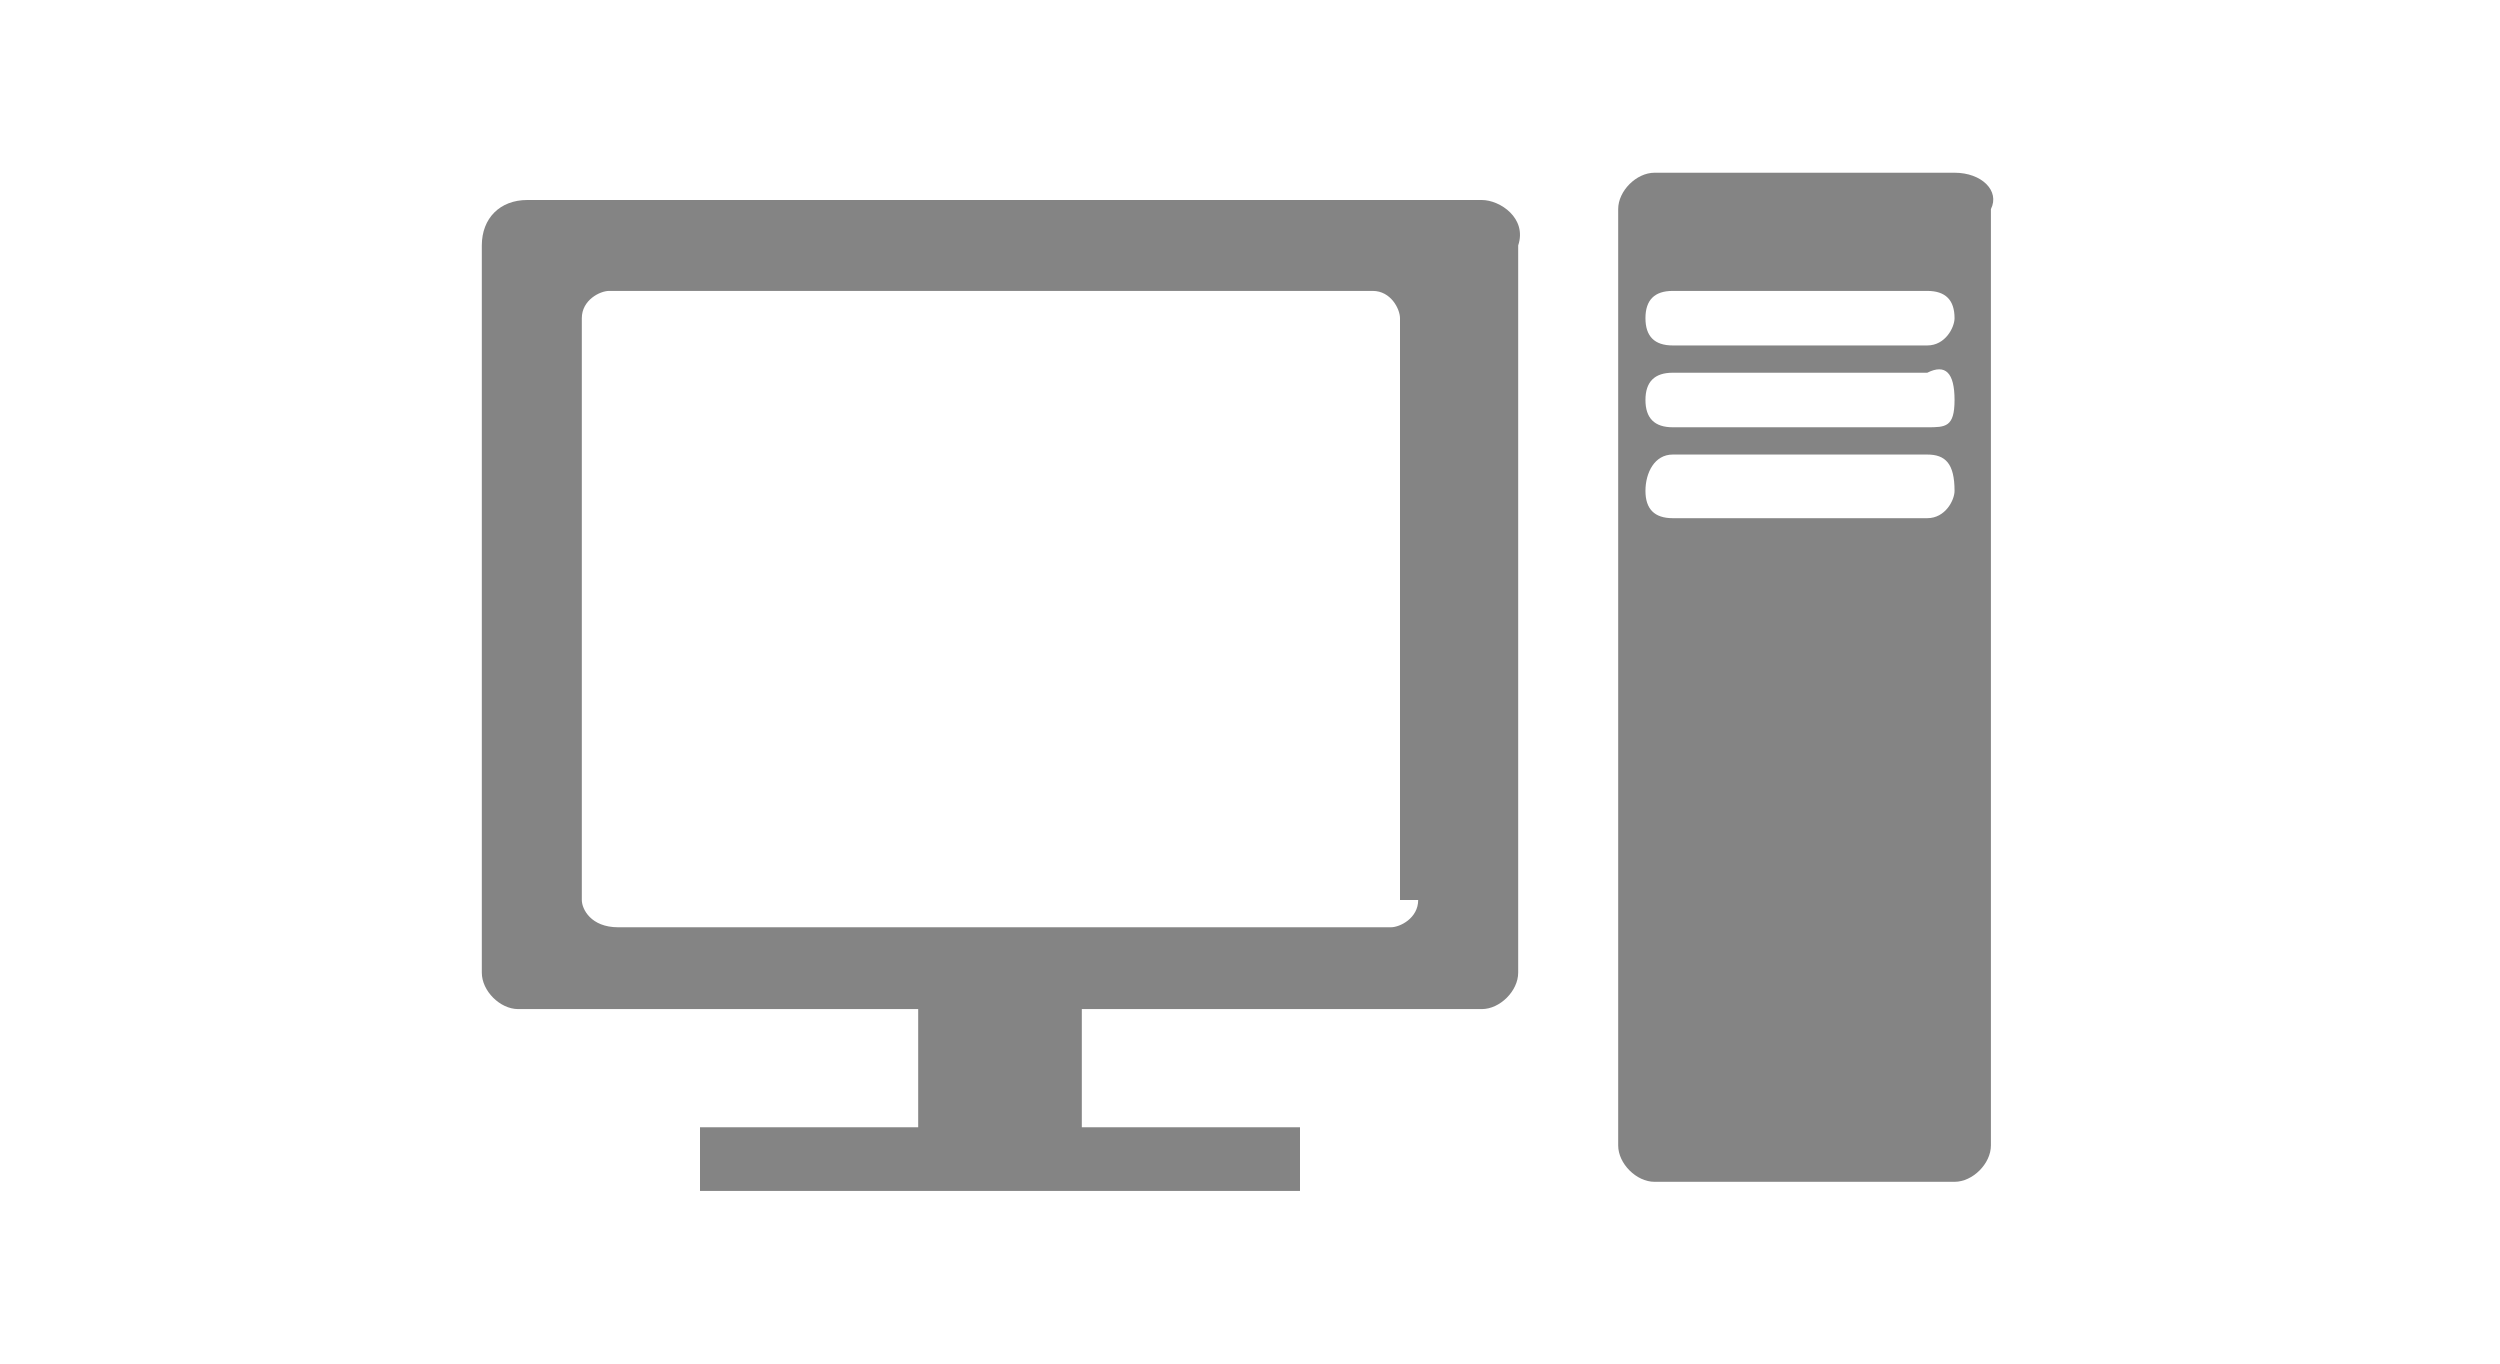
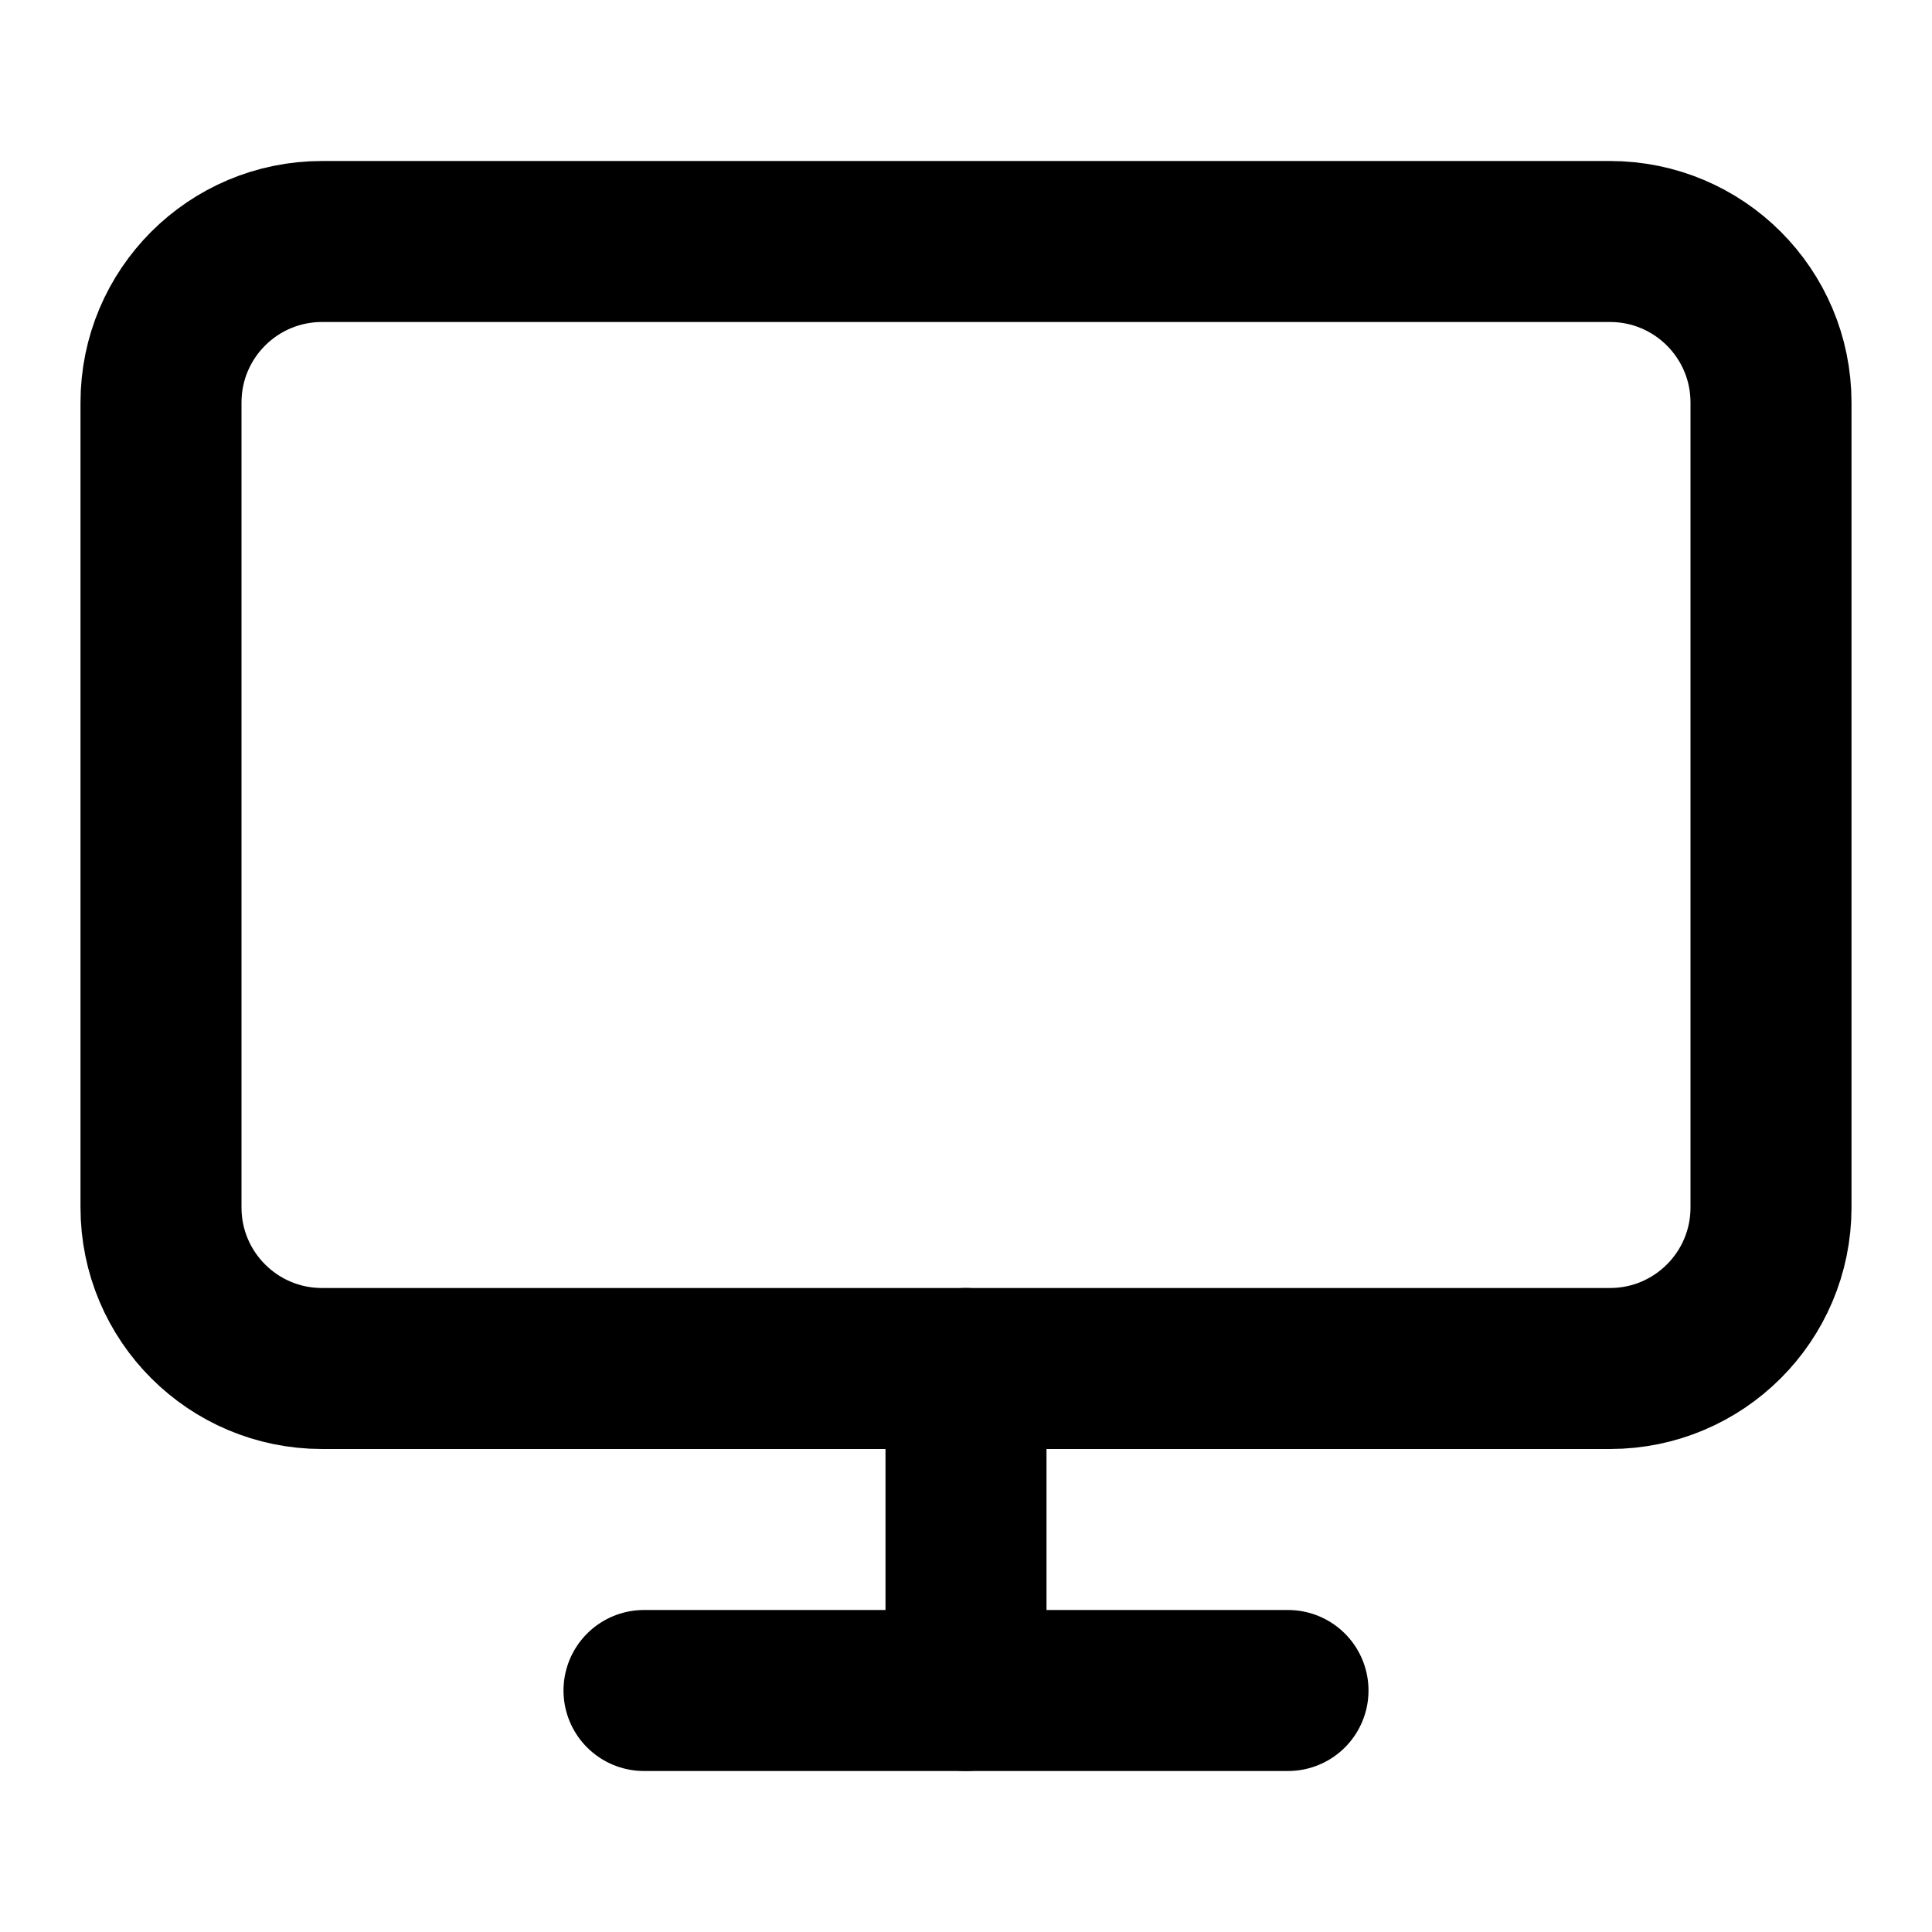
- <svg xmlns="http://www.w3.org/2000/svg" version="1.1" id="Ebene_1" x="0px" y="0px" viewBox="0 0 27.5 15" style="enable-background:new 0 0 27.5 15;" xml:space="preserve">
-   <g id="master-artboard">
-     <g>
-       <path fill="#848484" d="M16.3,2.2H5.8c-0.3,0-0.5,0.2-0.5,0.5v8c0,0.2,0.2,0.4,0.4,0.4h4.4v1.3H7.7v0.7h6.6v-0.7h-2.4v-1.3h4.4    c0.2,0,0.4-0.2,0.4-0.4v-8C16.8,2.4,16.5,2.2,16.3,2.2z M15.6,9.9c0,0.2-0.2,0.3-0.3,0.3H6.8c-0.3,0-0.4-0.2-0.4-0.3V3.5    c0-0.2,0.2-0.3,0.3-0.3h8.4c0.2,0,0.3,0.2,0.3,0.3v6.4H15.6z" />
-       <path fill="#848484" d="M21.5,1.9h-3.3c-0.2,0-0.4,0.2-0.4,0.4v10.3c0,0.2,0.2,0.4,0.4,0.4h3.3c0.2,0,0.4-0.2,0.4-0.4V2.3    C22,2.1,21.8,1.9,21.5,1.9z M21.2,5.7h-2.8c-0.2,0-0.3-0.1-0.3-0.3S18.2,5,18.4,5h2.8c0.2,0,0.3,0.1,0.3,0.4    C21.5,5.5,21.4,5.7,21.2,5.7z M21.2,4.7h-2.8c-0.2,0-0.3-0.1-0.3-0.3c0-0.2,0.1-0.3,0.3-0.3h2.8c0.2-0.1,0.3,0,0.3,0.3    S21.4,4.7,21.2,4.7z M21.2,3.8h-2.8c-0.2,0-0.3-0.1-0.3-0.3s0.1-0.3,0.3-0.3h2.8c0.2,0,0.3,0.1,0.3,0.3    C21.5,3.6,21.4,3.8,21.2,3.8z" />
-     </g>
-   </g>
+ <svg xmlns="http://www.w3.org/2000/svg" width="24" height="24" viewBox="0 0 24 24" fill="none" stroke="currentColor" stroke-width="2" stroke-linecap="round" stroke-linejoin="round" class="feather feather-monitor">
+   <rect x="2" y="3" width="20" height="14" rx="2" ry="2" />
+   <line x1="8" y1="21" x2="16" y2="21" />
+   <line x1="12" y1="17" x2="12" y2="21" />
</svg>
